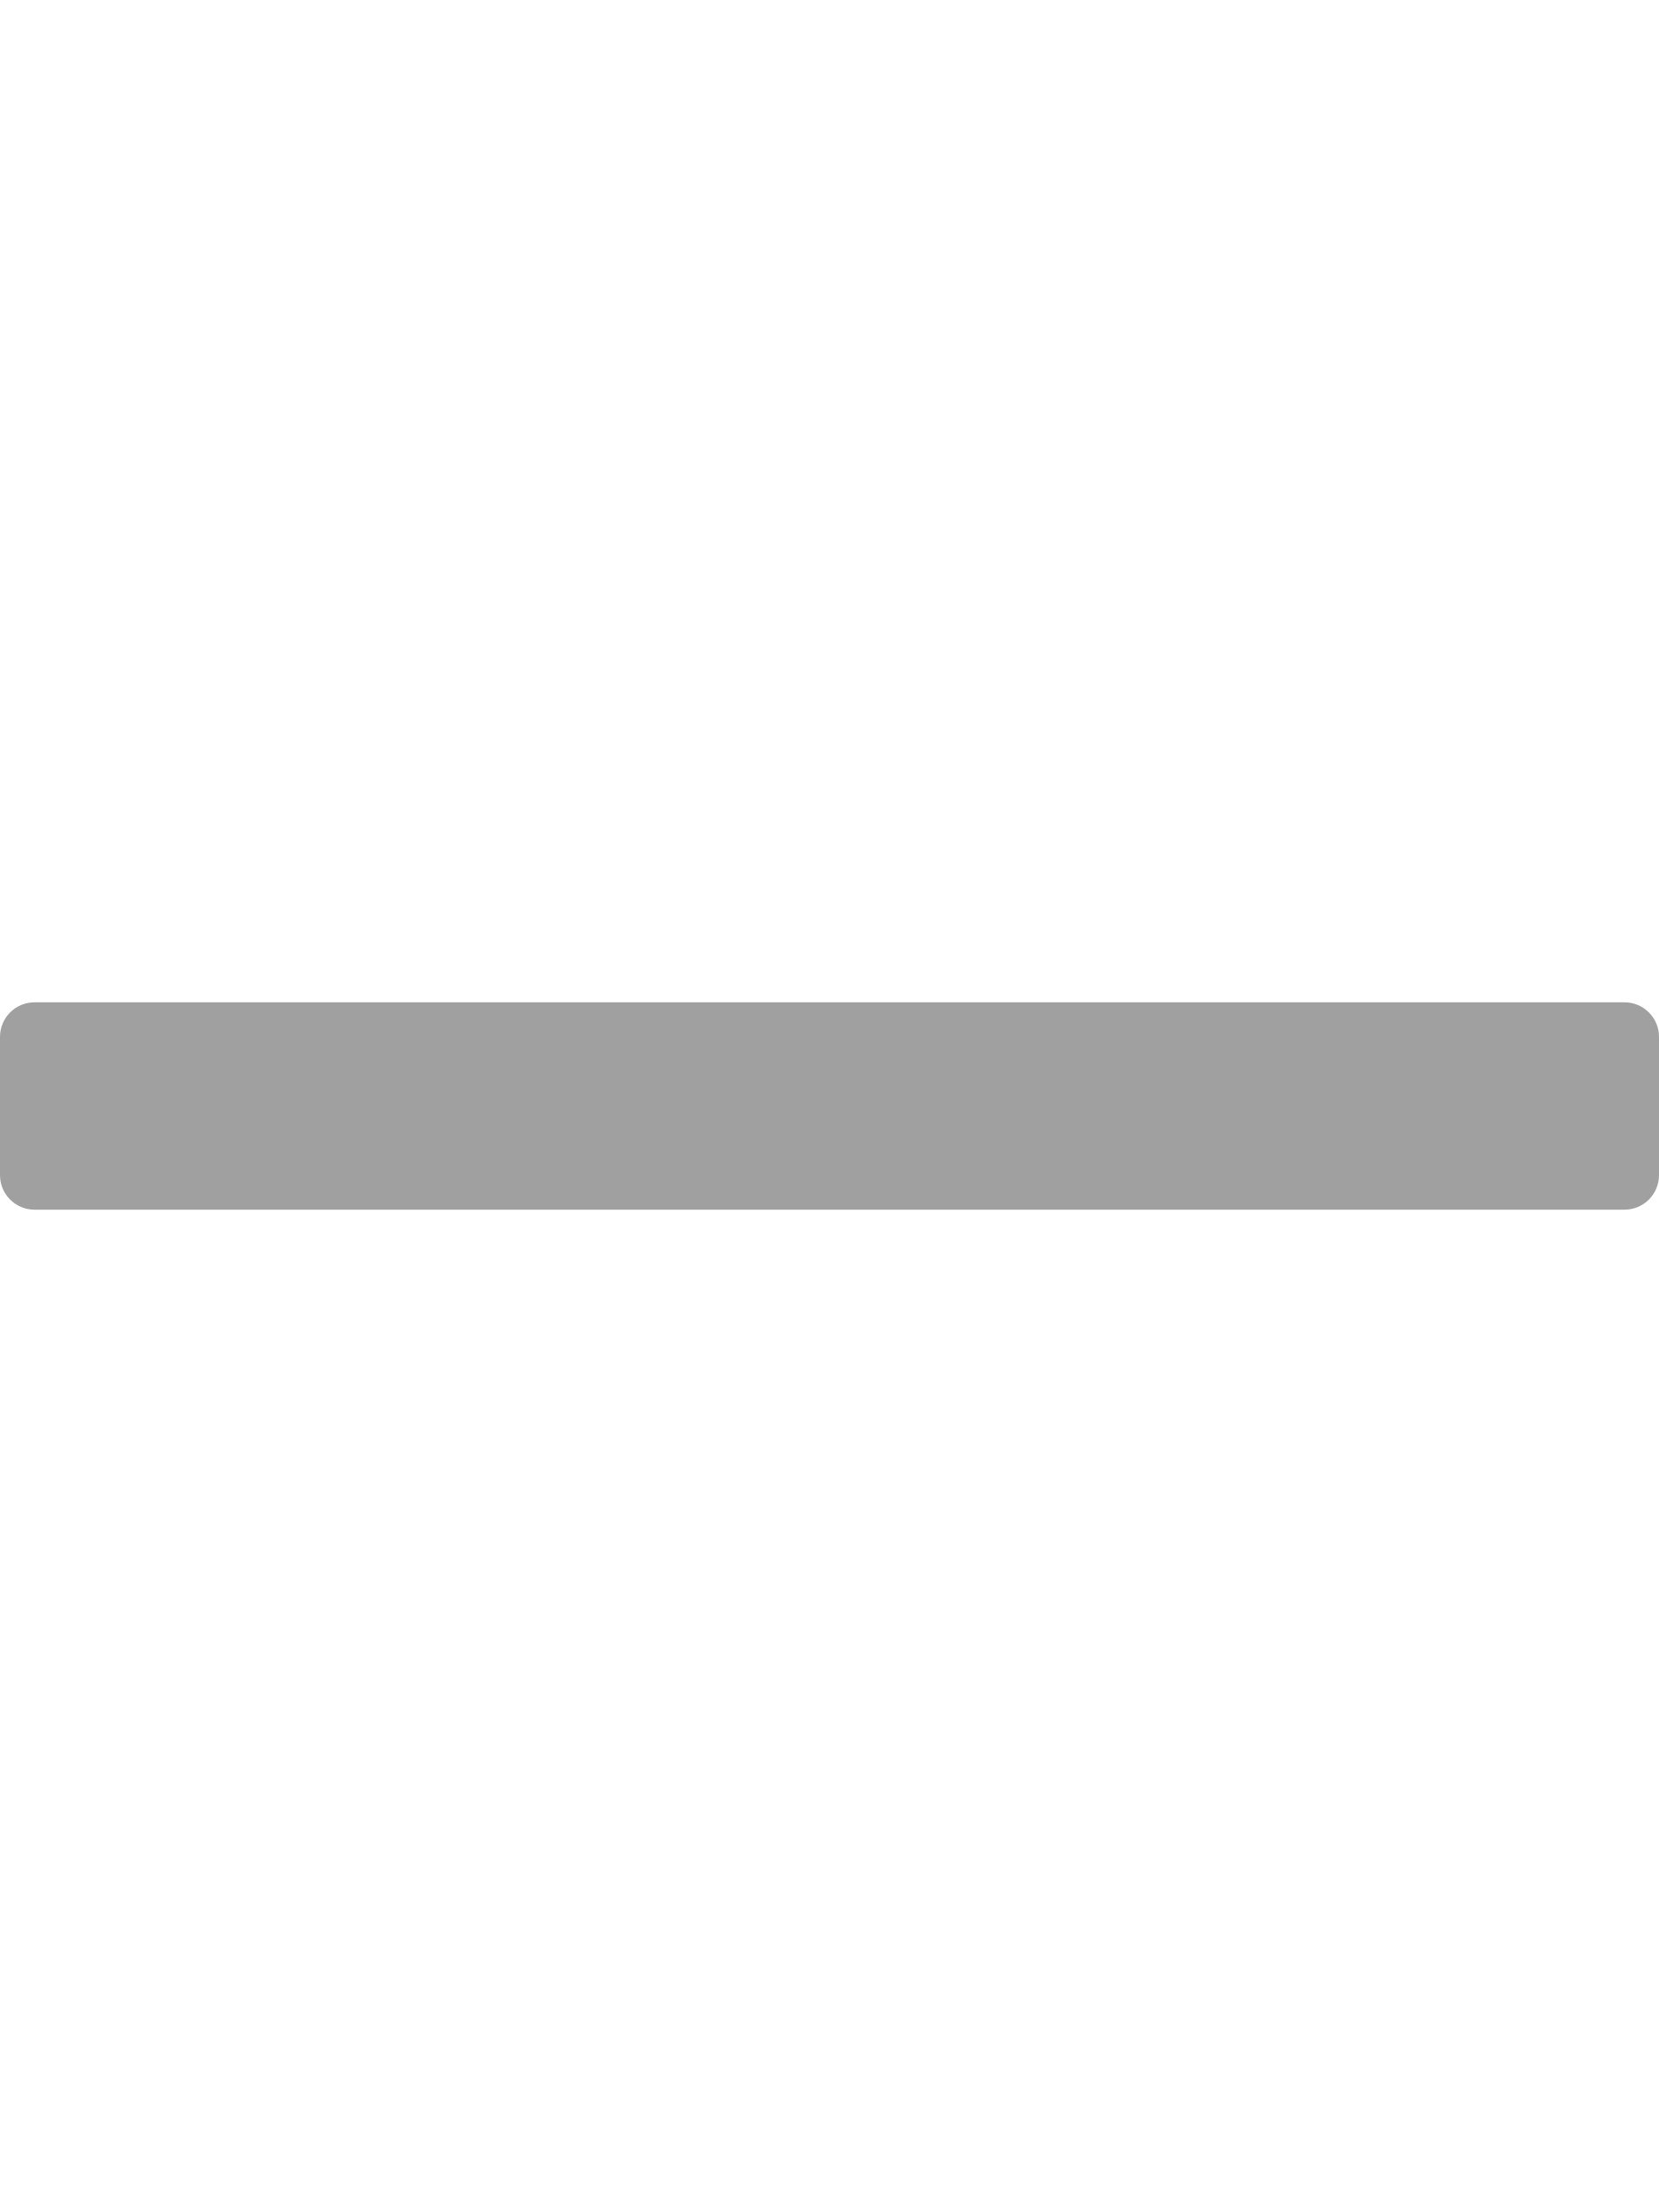
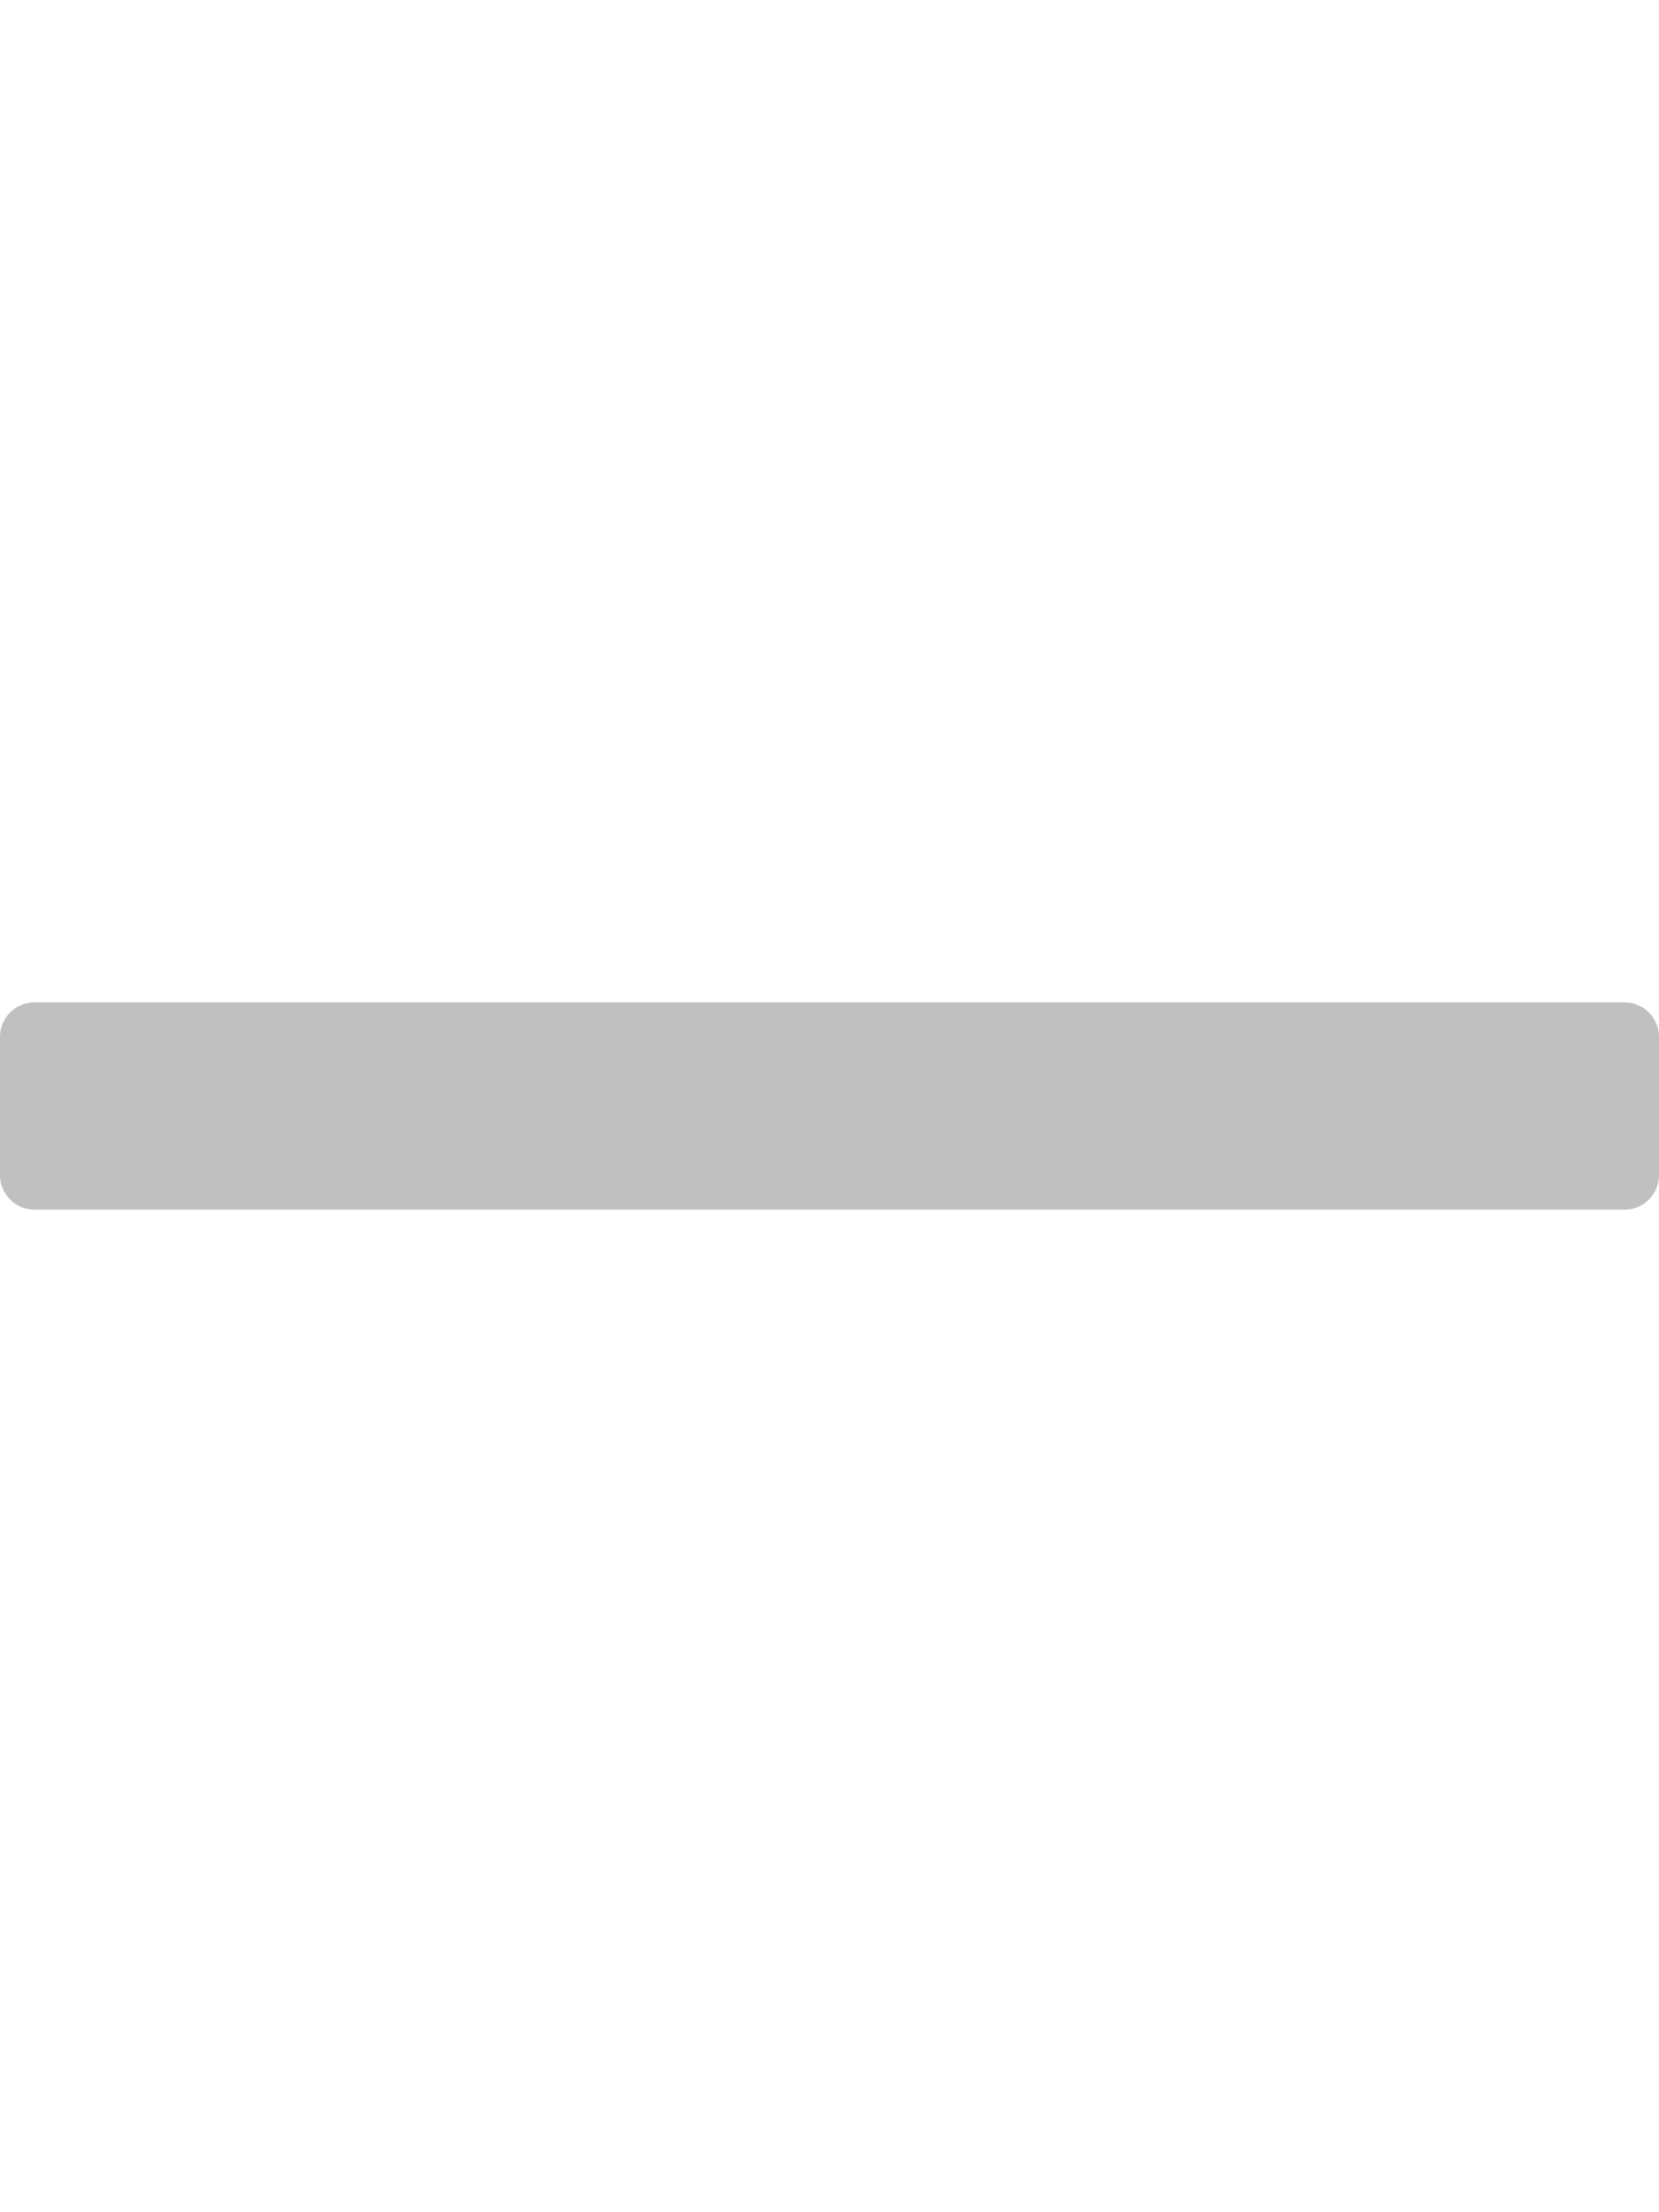
<svg xmlns="http://www.w3.org/2000/svg" aria-hidden="true" data-prefix="fal" data-icon="minus" role="img" viewBox="0 0 384 512" class="svg-inline--fa fa-minus fa-w-12 fa-7x">
-   <path fill="#A0A0A0" d="M376 232H8c-4.42 0-8 3.58-8 8v32c0 4.42 3.58 8 8 8h368c4.42 0 8-3.58 8-8v-32c0-4.42-3.58-8-8-8z" class="" />
+   <path fill="#C0C0C0" d="M376 232H8c-4.42 0-8 3.58-8 8v32c0 4.42 3.58 8 8 8h368c4.42 0 8-3.58 8-8v-32c0-4.42-3.58-8-8-8z" class="" />
</svg>
